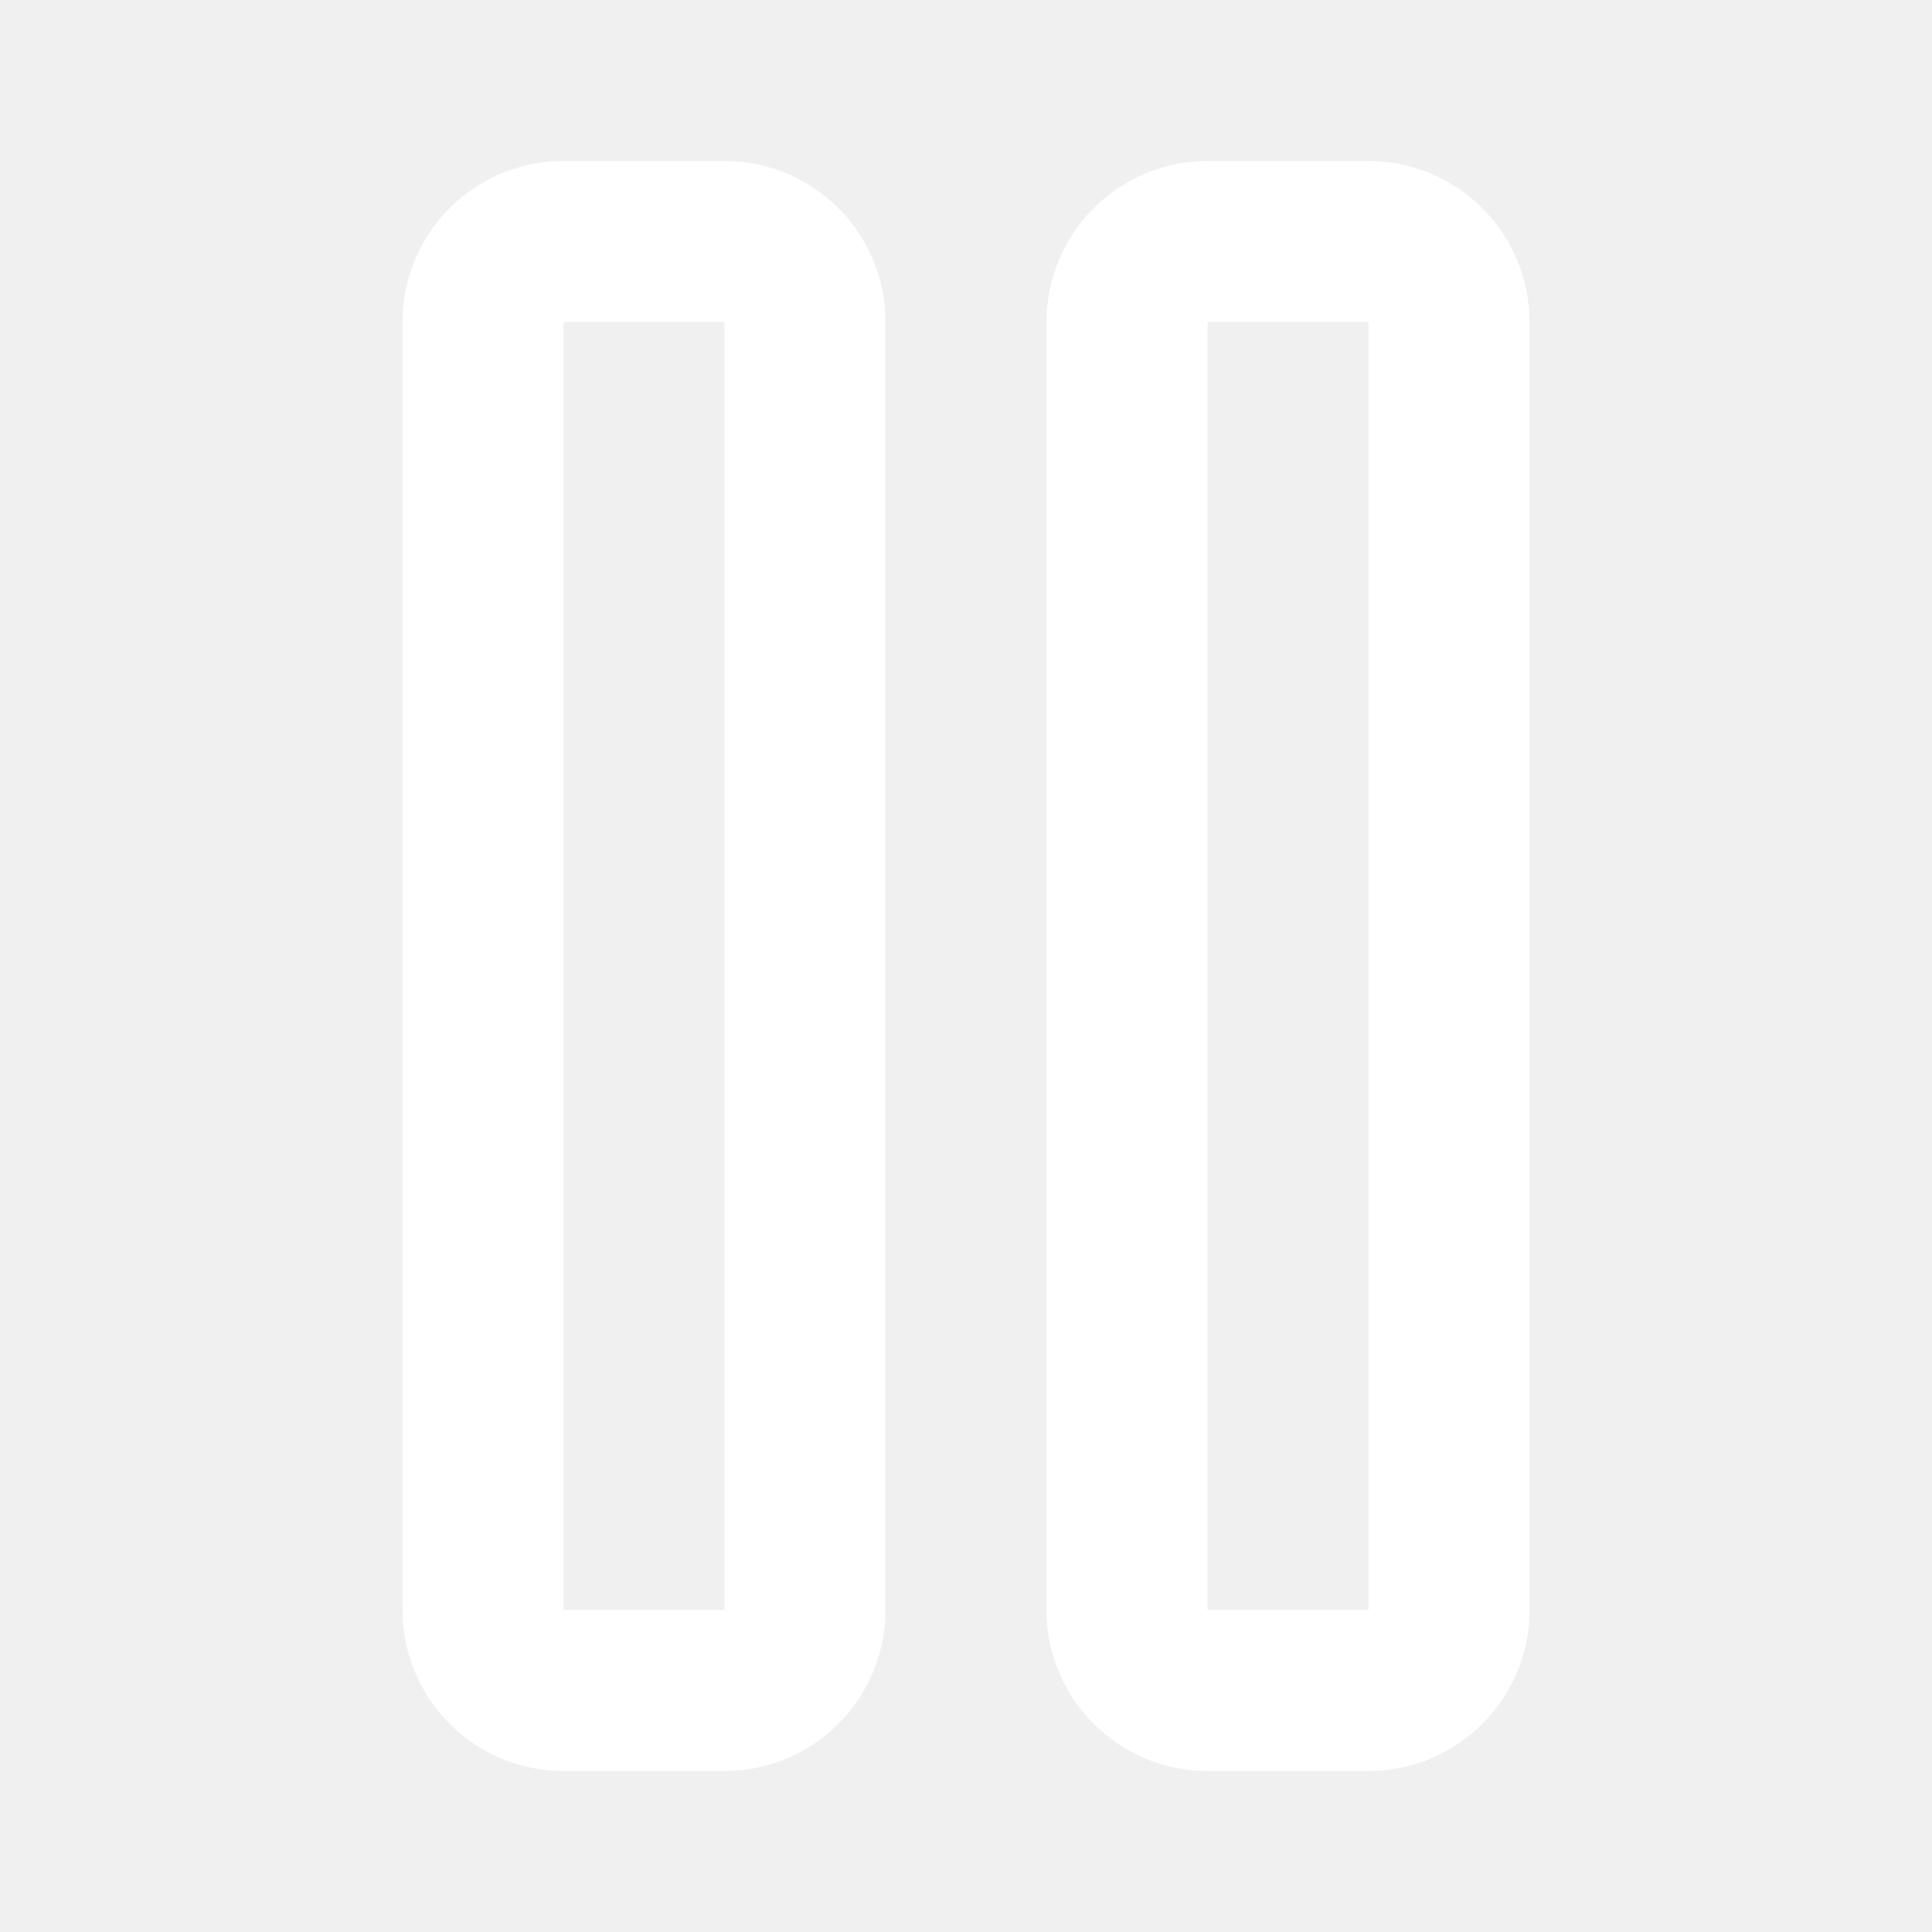
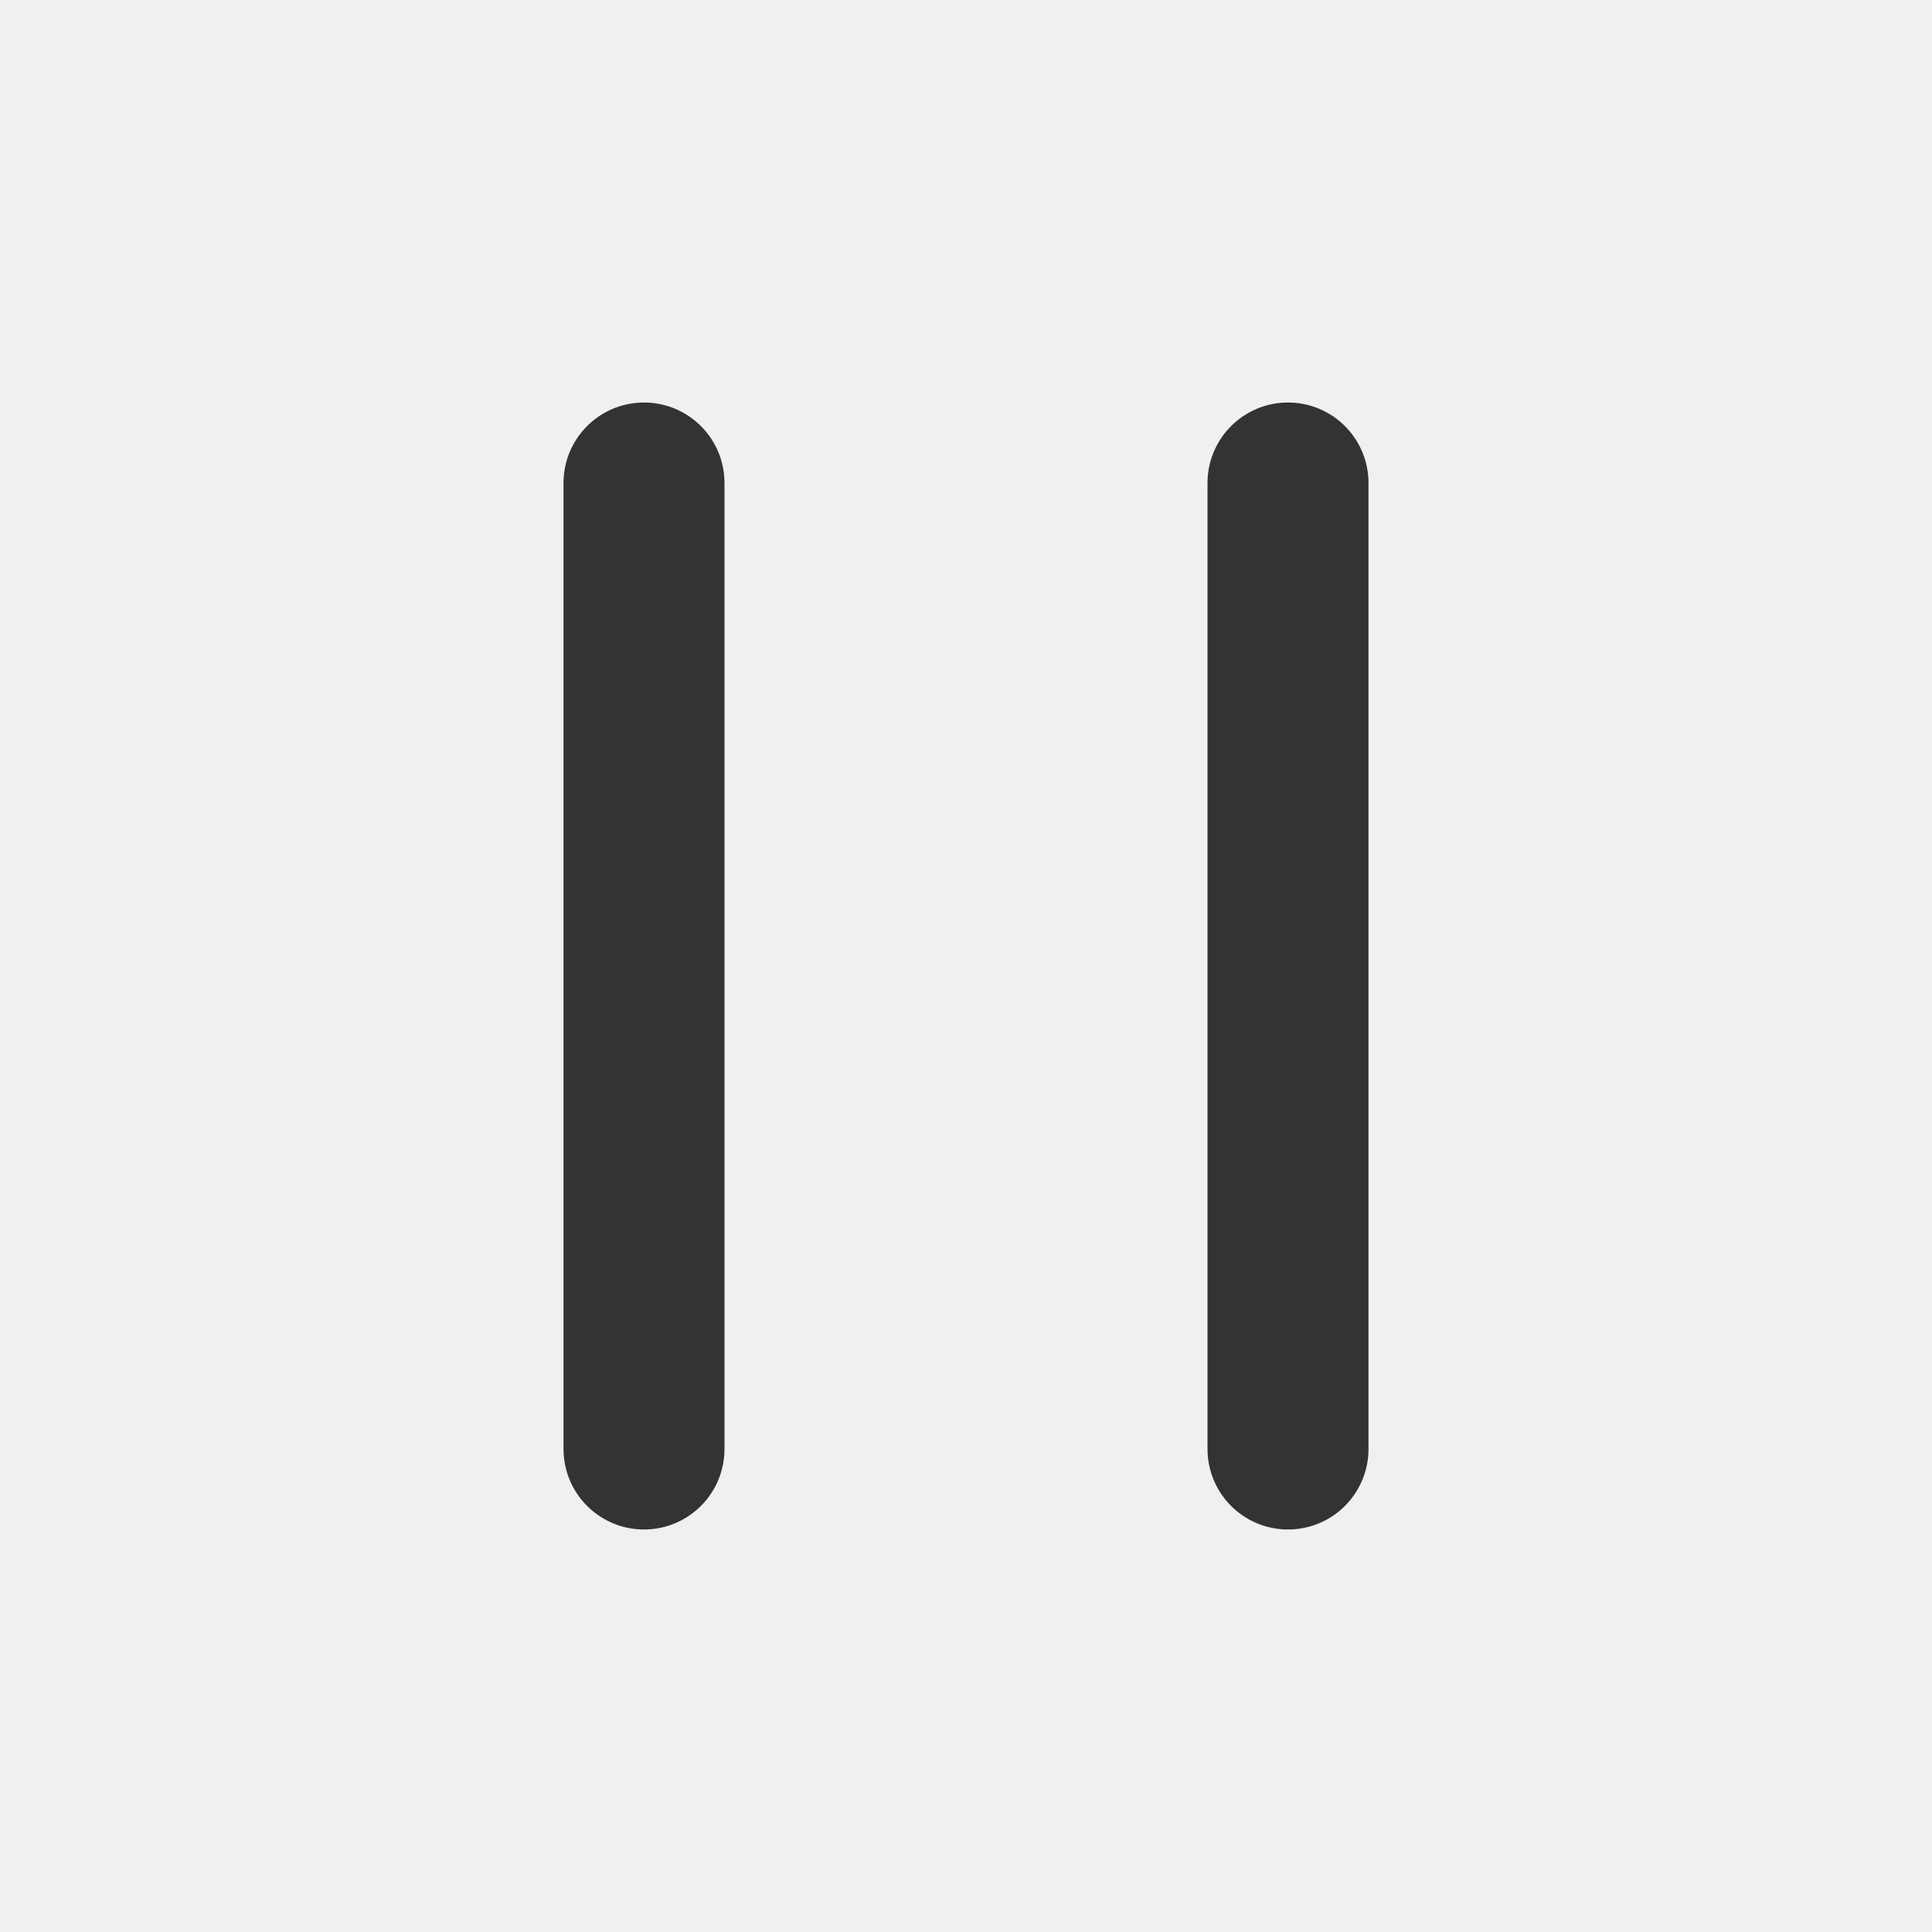
- <svg xmlns="http://www.w3.org/2000/svg" viewBox="0 0 48 48" fill="none">
-   <rect x="12" y="6" width="8" height="36" rx="2" stroke="#FFFFFF" stroke-width="4" />
-   <rect x="28" y="6" width="8" height="36" rx="2" stroke="#FFFFFF" stroke-width="4" />
+ <svg xmlns="http://www.w3.org/2000/svg" width="24" height="24" viewBox="0 0 48 48" fill="none">
+   <path d="M16 12V36" stroke="#333" stroke-width="4" stroke-linecap="round" stroke-linejoin="round" />
+   <path d="M32 12V36" stroke="#333" stroke-width="4" stroke-linecap="round" stroke-linejoin="round" />
</svg>
